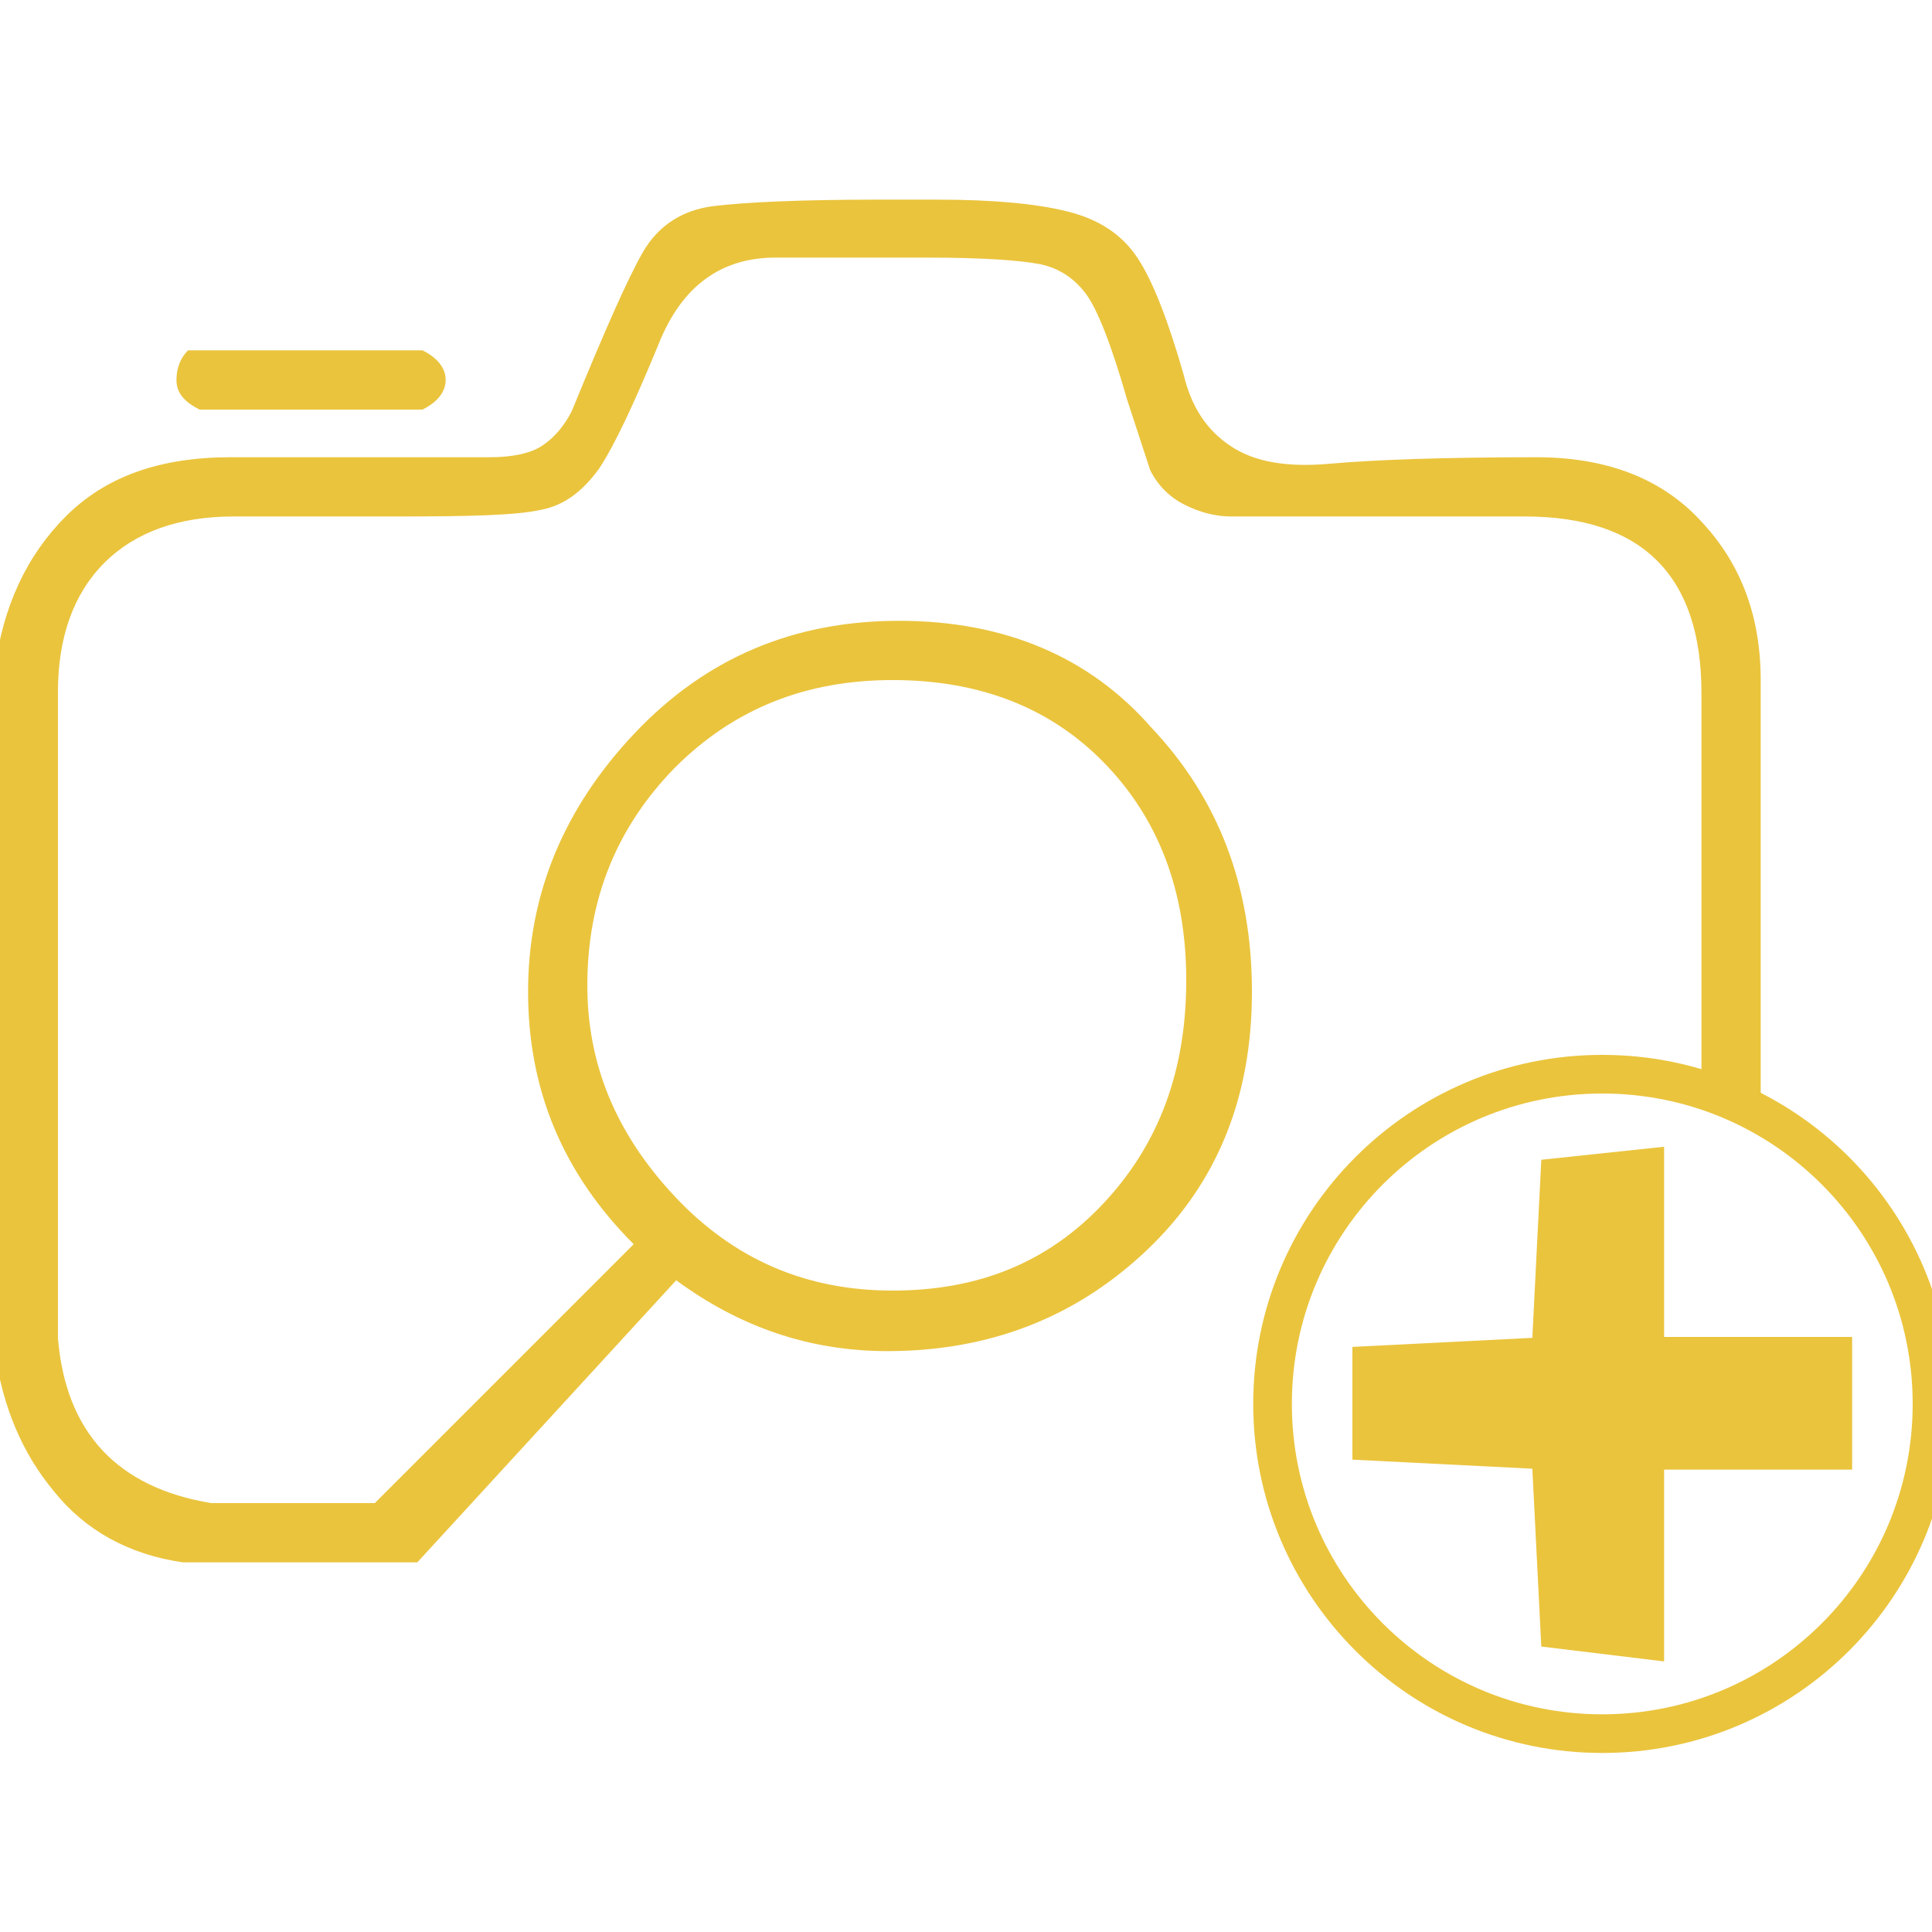
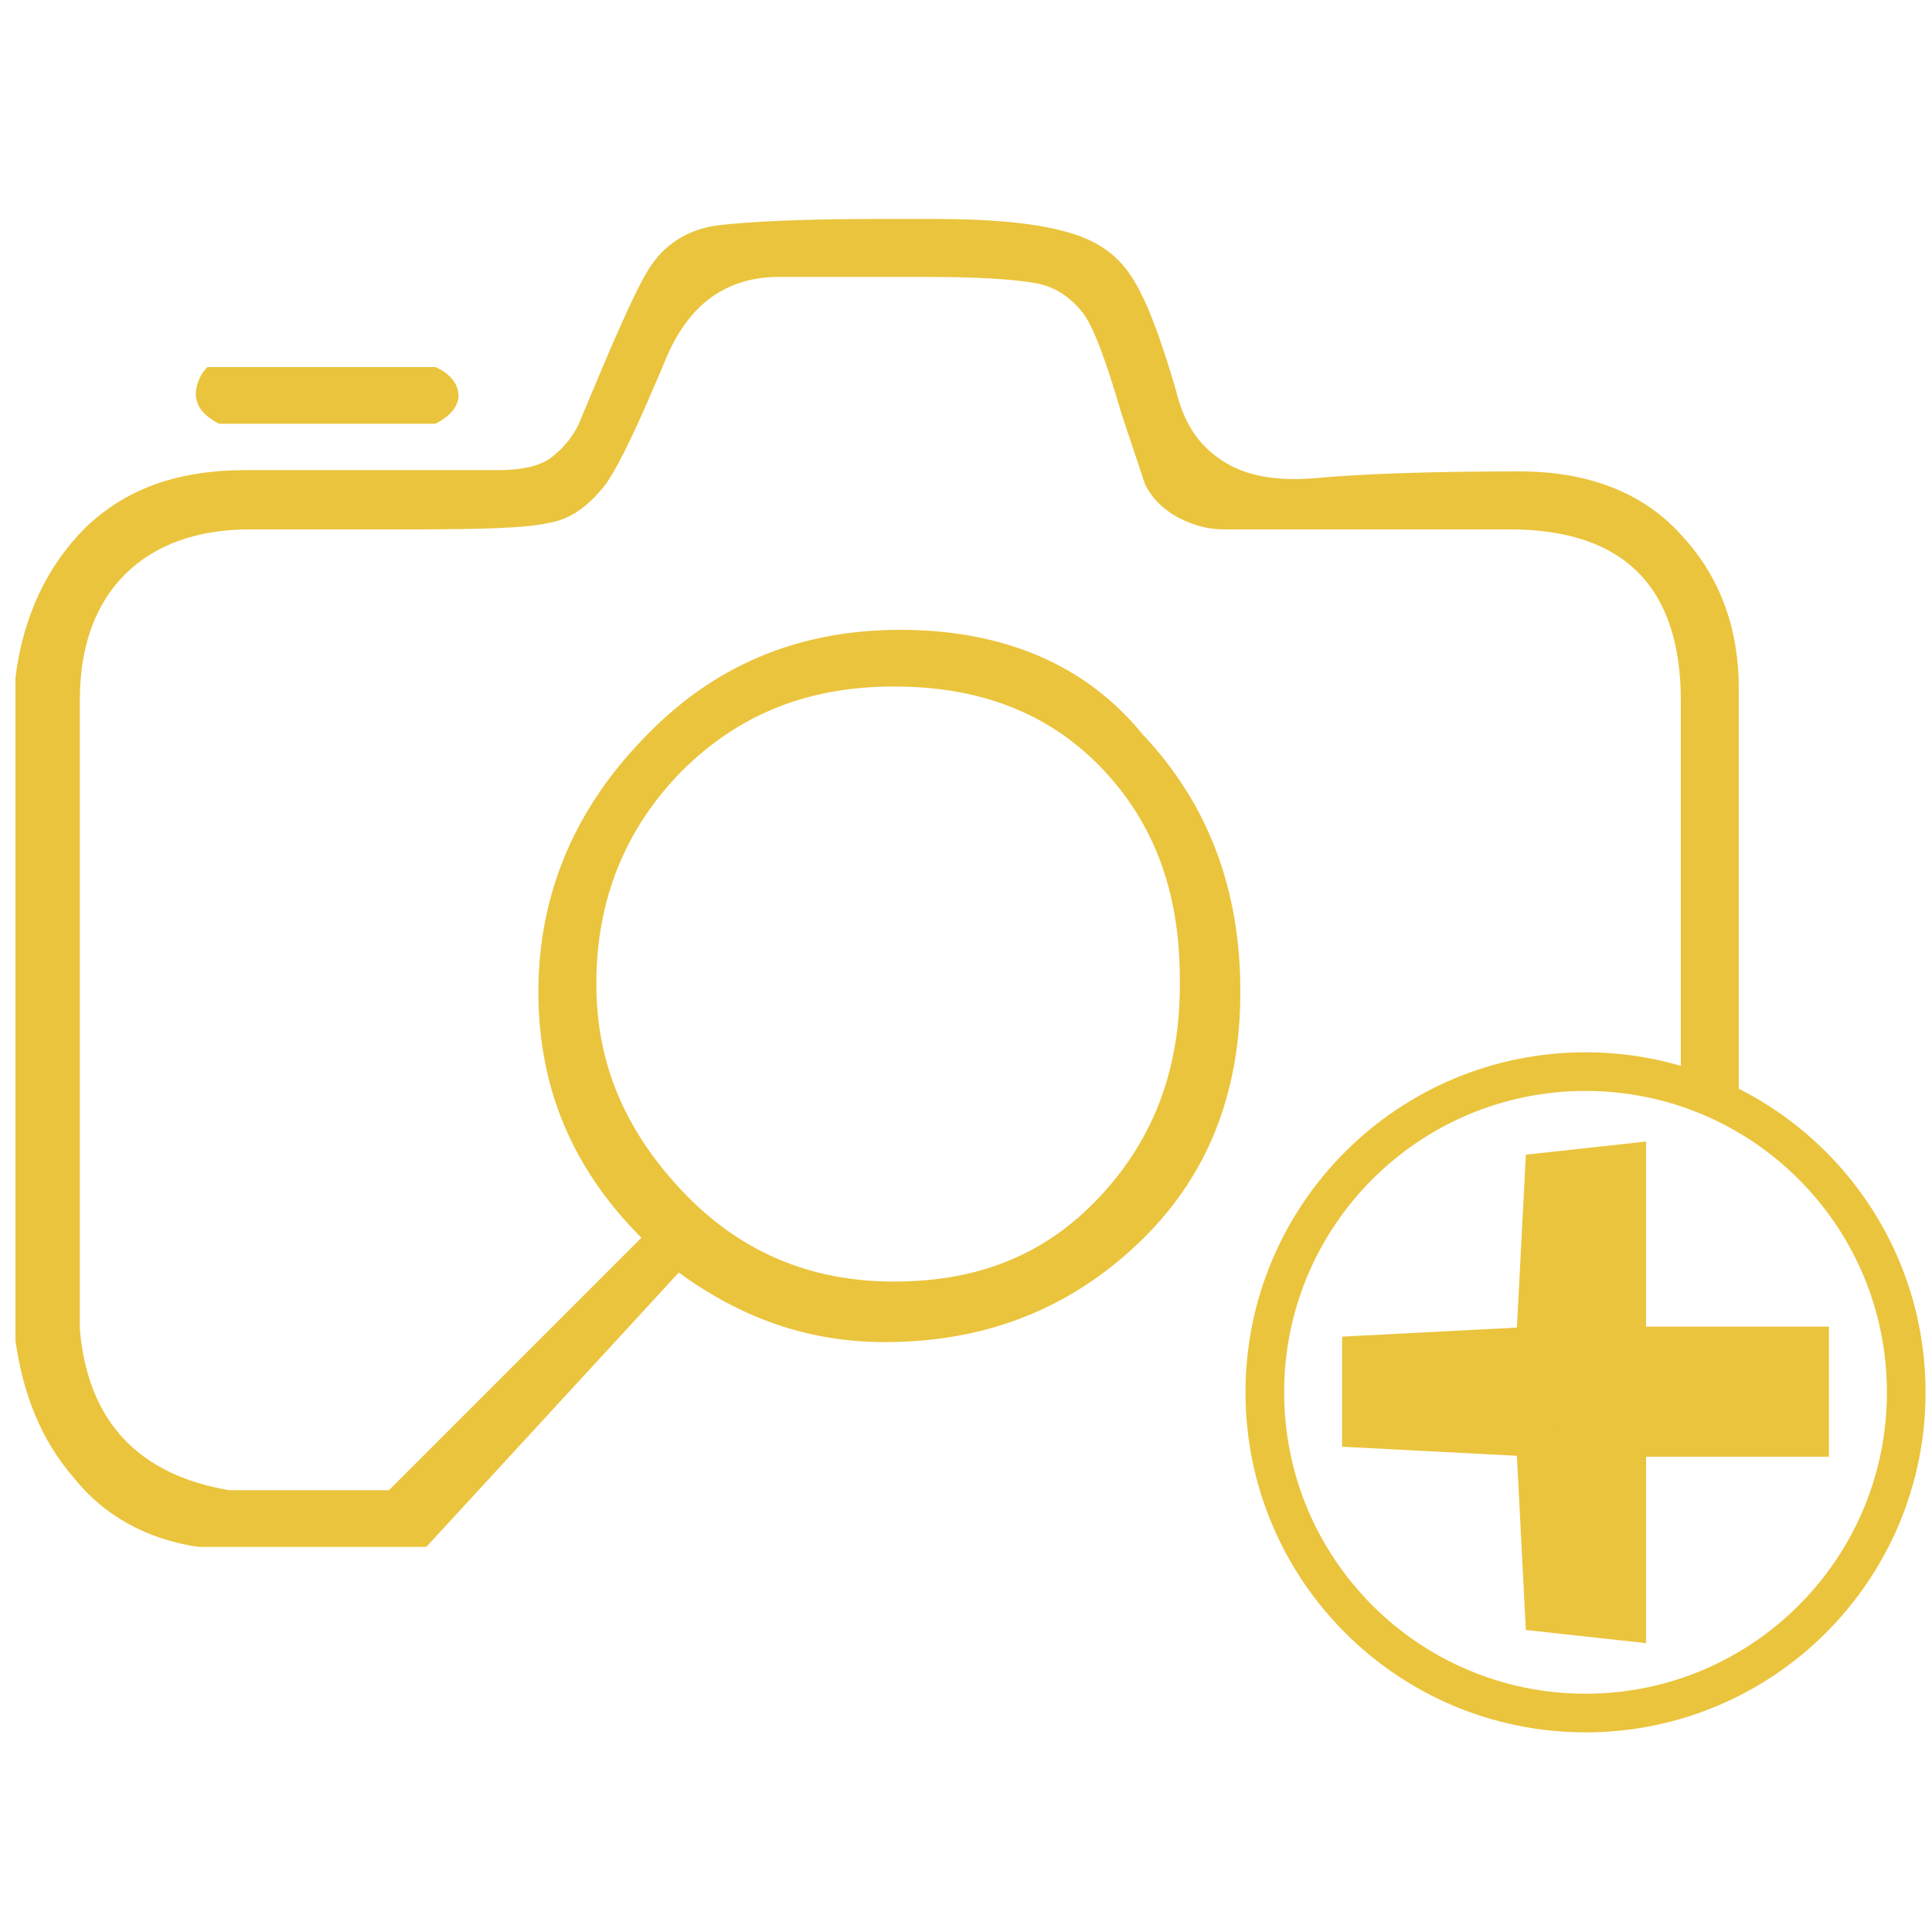
- <svg xmlns="http://www.w3.org/2000/svg" version="1.1" id="Camada_1" x="0px" y="0px" viewBox="0 0 150 150" style="enable-background:new 0 0 150 150;" xml:space="preserve">
+ <svg xmlns="http://www.w3.org/2000/svg" version="1.1" id="Camada_1" x="0px" y="0px" viewBox="-230 322 150 150" style="enable-background:new -230 322 150 150;" xml:space="preserve">
  <style type="text/css">
	.st0{fill:#EAC43D;}
	.st1{fill:#EAC43D;stroke:#EAC43D;stroke-width:3;stroke-miterlimit:10;}
	.st2{fill:none;stroke:#EAC43D;stroke-width:3;stroke-miterlimit:10;}
</style>
  <g id="XMLID_1_">
    <g id="XMLID_15_">
-       <path id="XMLID_16_" class="st0" d="M15.5,31.8h2.7h0.9h13.7c1.2-0.6,1.8-1.4,1.8-2.3c0-0.9-0.6-1.7-1.8-2.3h-2.7H14.6    c-0.6,0.6-0.9,1.4-0.9,2.3C13.7,30.5,14.3,31.2,15.5,31.8z" />
-       <path id="XMLID_33_" class="st0" d="M69.8,48.2c-8.2,0-15,2.9-20.5,8.7C43.8,62.7,41,69.4,41,77c0,7.6,2.7,14.1,8.2,19.6    l-20.1,20.1H16.4c-7.3-1.2-11.3-5.5-11.9-12.8c0-17,0-33.7,0-50.2c0-4.2,1.2-7.6,3.6-10c2.4-2.4,5.8-3.6,10-3.6H31    c5.5,0,9.1-0.1,10.9-0.5c1.8-0.3,3.3-1.4,4.6-3.2c1.2-1.8,2.7-5,4.6-9.6c1.8-4.6,4.9-6.8,9.1-6.8H72c4.2,0,7.1,0.2,8.7,0.5    c1.5,0.3,2.7,1.1,3.6,2.3c0.9,1.2,2,4,3.2,8.2l1.8,5.5c0.6,1.2,1.5,2.1,2.7,2.7c1.2,0.6,2.4,0.9,3.6,0.9h22.8    c9.1,0,13.7,4.6,13.7,13.7v31.2c1.6,0.4,3.1,0.9,4.6,1.5V52.8c0-4.9-1.5-9-4.6-12.3c-3-3.3-7.3-5-12.8-5c-7.3,0-12.6,0.2-16,0.5    c-3.3,0.3-5.9-0.1-7.8-1.4c-1.8-1.2-3-3-3.6-5.5c-1.2-4.2-2.4-7.3-3.6-9.1c-1.2-1.8-3-3-5.5-3.6c-2.4-0.6-5.8-0.9-10-0.9h-4.6    c-6.1,0-10.3,0.2-12.8,0.5c-2.4,0.3-4.3,1.5-5.5,3.6c-1.2,2.1-3,6.2-5.5,12.3c-0.6,1.2-1.4,2.1-2.3,2.7c-0.9,0.6-2.3,0.9-4.1,0.9    c-7.9,0-14.6,0-20.1,0c-5.5,0-9.7,1.5-12.8,4.6c-3,3-4.9,7-5.5,11.9c0,17.6,0,35.3,0,52.9c0.6,4.3,2.1,7.9,4.6,10.9    c2.4,3,5.8,4.9,10,5.5h15.5c1.2,0,2.1,0,2.7,0l20.1-21.9c4.9,3.6,10.3,5.5,16.4,5.5c7.9,0,14.6-2.6,20.1-7.8    c5.5-5.2,8.2-11.9,8.2-20.1s-2.6-15-7.8-20.5C84.6,51,78,48.2,69.8,48.2z M85.7,93.4c-4.3,4.6-9.7,6.8-16.4,6.8    c-6.7,0-12.3-2.4-16.9-7.3c-4.6-4.9-6.8-10.3-6.8-16.4c0-6.7,2.3-12.3,6.8-16.9c4.6-4.6,10.2-6.8,16.9-6.8    c6.7,0,12.2,2.1,16.4,6.4c4.2,4.3,6.4,9.9,6.4,16.9C92.1,83.1,90,88.8,85.7,93.4z" />
+       <path id="XMLID_16_" class="st0" d="M-213,354.9h2.6h0.9h13.3c1.2-0.6,1.8-1.4,1.8-2.2s-0.6-1.7-1.8-2.2h-2.6h-15.1    c-0.6,0.6-0.9,1.4-0.9,2.2C-214.7,353.7-214.1,354.3-213,354.9z" />
+       <path id="XMLID_33_" class="st0" d="M-160.1,370.9c-8,0-14.6,2.8-20,8.5c-5.4,5.6-8.1,12.2-8.1,19.6s2.6,13.7,8,19.1l-19.6,19.6    h-12.4c-7.1-1.2-11-5.4-11.6-12.5c0-16.6,0-32.8,0-48.9c0-4.1,1.2-7.4,3.5-9.7s5.6-3.5,9.7-3.5h12.6c5.4,0,8.9-0.1,10.6-0.5    c1.8-0.3,3.2-1.4,4.5-3.1c1.2-1.8,2.6-4.9,4.5-9.4c1.8-4.5,4.8-6.6,8.9-6.6h11.5c4.1,0,6.9,0.2,8.5,0.5c1.5,0.3,2.6,1.1,3.5,2.2    s1.9,3.9,3.1,8l1.8,5.4c0.6,1.2,1.5,2,2.6,2.6c1.2,0.6,2.3,0.9,3.5,0.9h22.2c8.9,0,13.3,4.5,13.3,13.3v30.4c1.6,0.4,3,0.9,4.5,1.5    v-32.8c0-4.8-1.5-8.8-4.5-12c-2.9-3.2-7.1-4.9-12.5-4.9c-7.1,0-12.3,0.2-15.6,0.5c-3.2,0.3-5.7-0.1-7.6-1.4    c-1.8-1.2-2.9-2.9-3.5-5.4c-1.2-4.1-2.3-7.1-3.5-8.9s-2.9-2.9-5.4-3.5c-2.3-0.6-5.6-0.9-9.7-0.9h-4.5c-5.9,0-10,0.2-12.5,0.5    c-2.3,0.3-4.2,1.5-5.4,3.5c-1.2,2-2.9,6-5.4,12c-0.6,1.2-1.4,2-2.2,2.6c-0.9,0.6-2.2,0.9-4,0.9c-7.7,0-14.2,0-19.6,0    s-9.4,1.5-12.5,4.5c-2.9,2.9-4.8,6.8-5.4,11.6c0,17.1,0,34.4,0,51.5c0.6,4.2,2,7.7,4.5,10.6c2.3,2.9,5.6,4.8,9.7,5.4h15.1    c1.2,0,2,0,2.6,0l19.6-21.3c4.8,3.5,10,5.4,16,5.4c7.7,0,14.2-2.5,19.6-7.6s8-11.6,8-19.6s-2.5-14.6-7.6-20    C-145.7,373.6-152.1,370.9-160.1,370.9z M-144.6,414.9c-4.2,4.5-9.4,6.6-16,6.6c-6.5,0-12-2.3-16.5-7.1s-6.6-10-6.6-16    c0-6.5,2.2-12,6.6-16.5c4.5-4.5,9.9-6.6,16.5-6.6s11.9,2,16,6.2c4.1,4.2,6.2,9.6,6.2,16.5C-138.3,404.9-140.4,410.4-144.6,414.9z" />
    </g>
    <g id="XMLID_17_">
-       <polygon id="XMLID_18_" class="st1" points="142.3,112.6 142.3,105.3 127.7,105.3 127.7,90.7 121.1,91.4 120.4,105.3 106.5,106     106.5,111.9 120.4,112.6 121.1,126.5 127.7,127.3 127.7,112.6   " />
-       <circle id="XMLID_11_" class="st2" cx="124.4" cy="109" r="25.6" />
+       <polygon id="XMLID_18_" class="st1" points="-89.5,433.6 -89.5,426.5 -103.7,426.5 -103.7,412.3 -110.1,413 -110.8,426.5     -124.3,427.2 -124.3,432.9 -110.8,433.6 -110.1,447.2 -103.7,447.9 -103.7,433.6   " />
+       <circle id="XMLID_11_" class="st2" cx="-106.9" cy="430.1" r="24.9" />
    </g>
  </g>
</svg>
